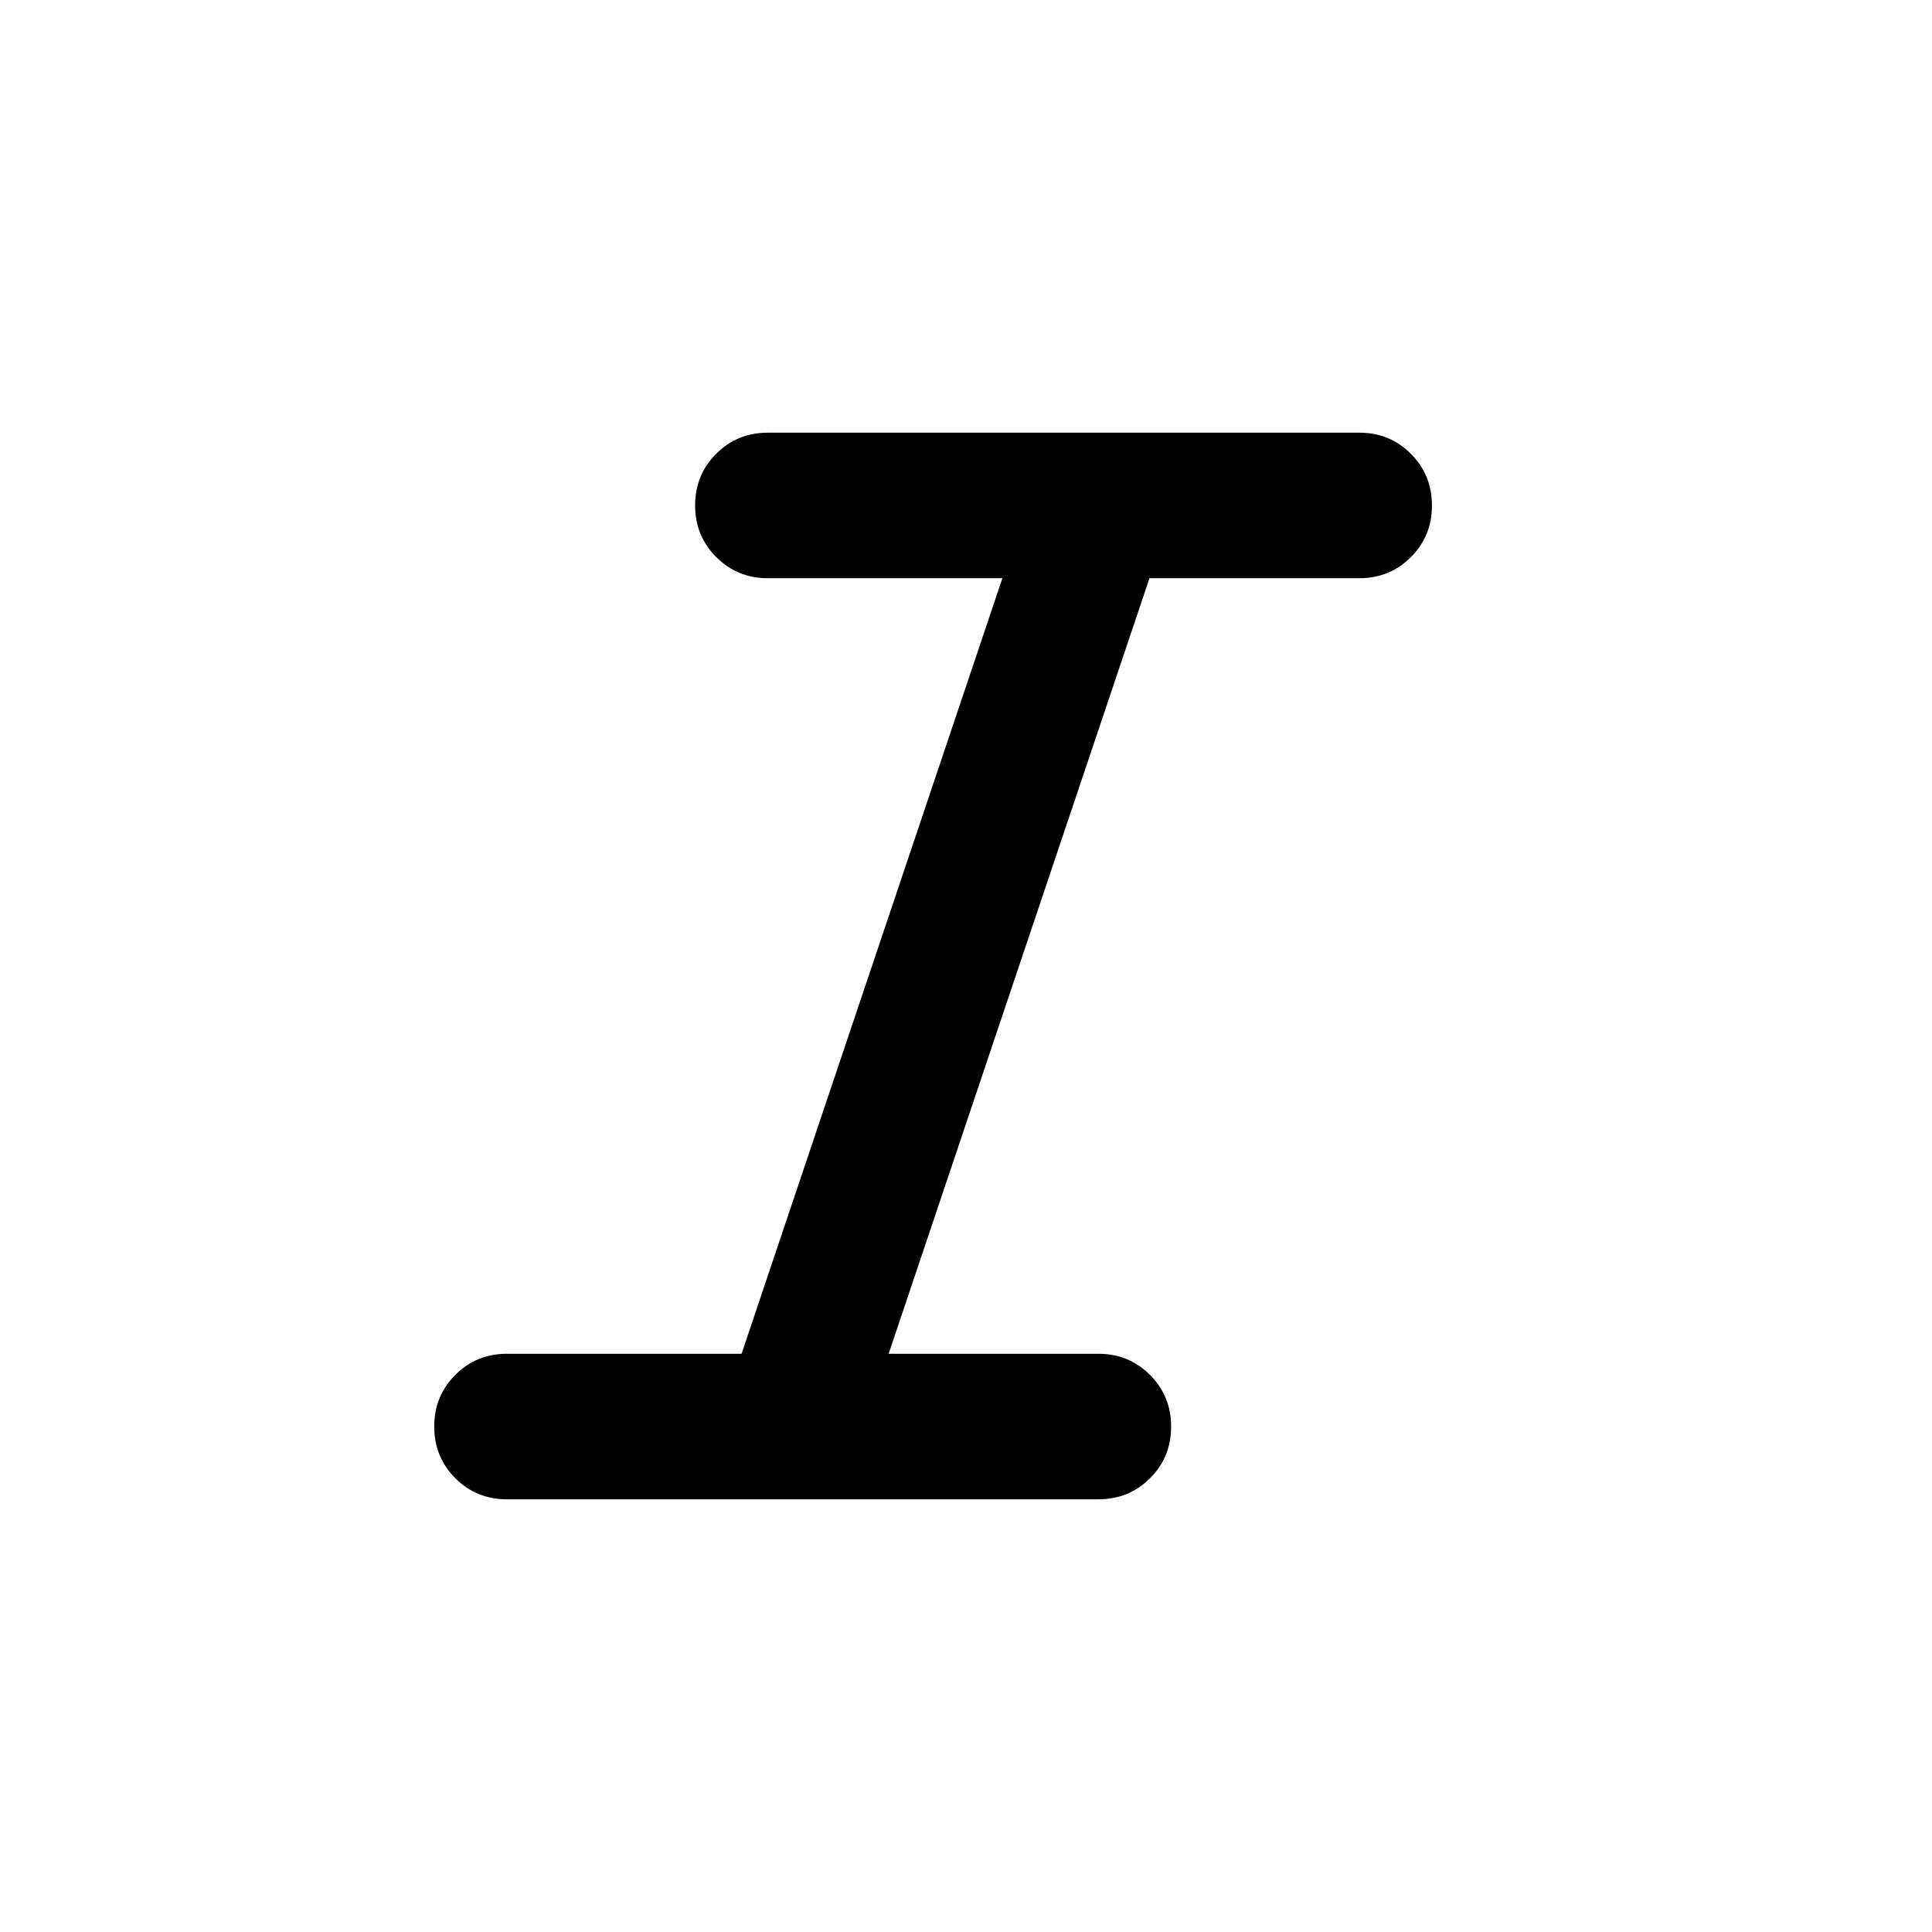
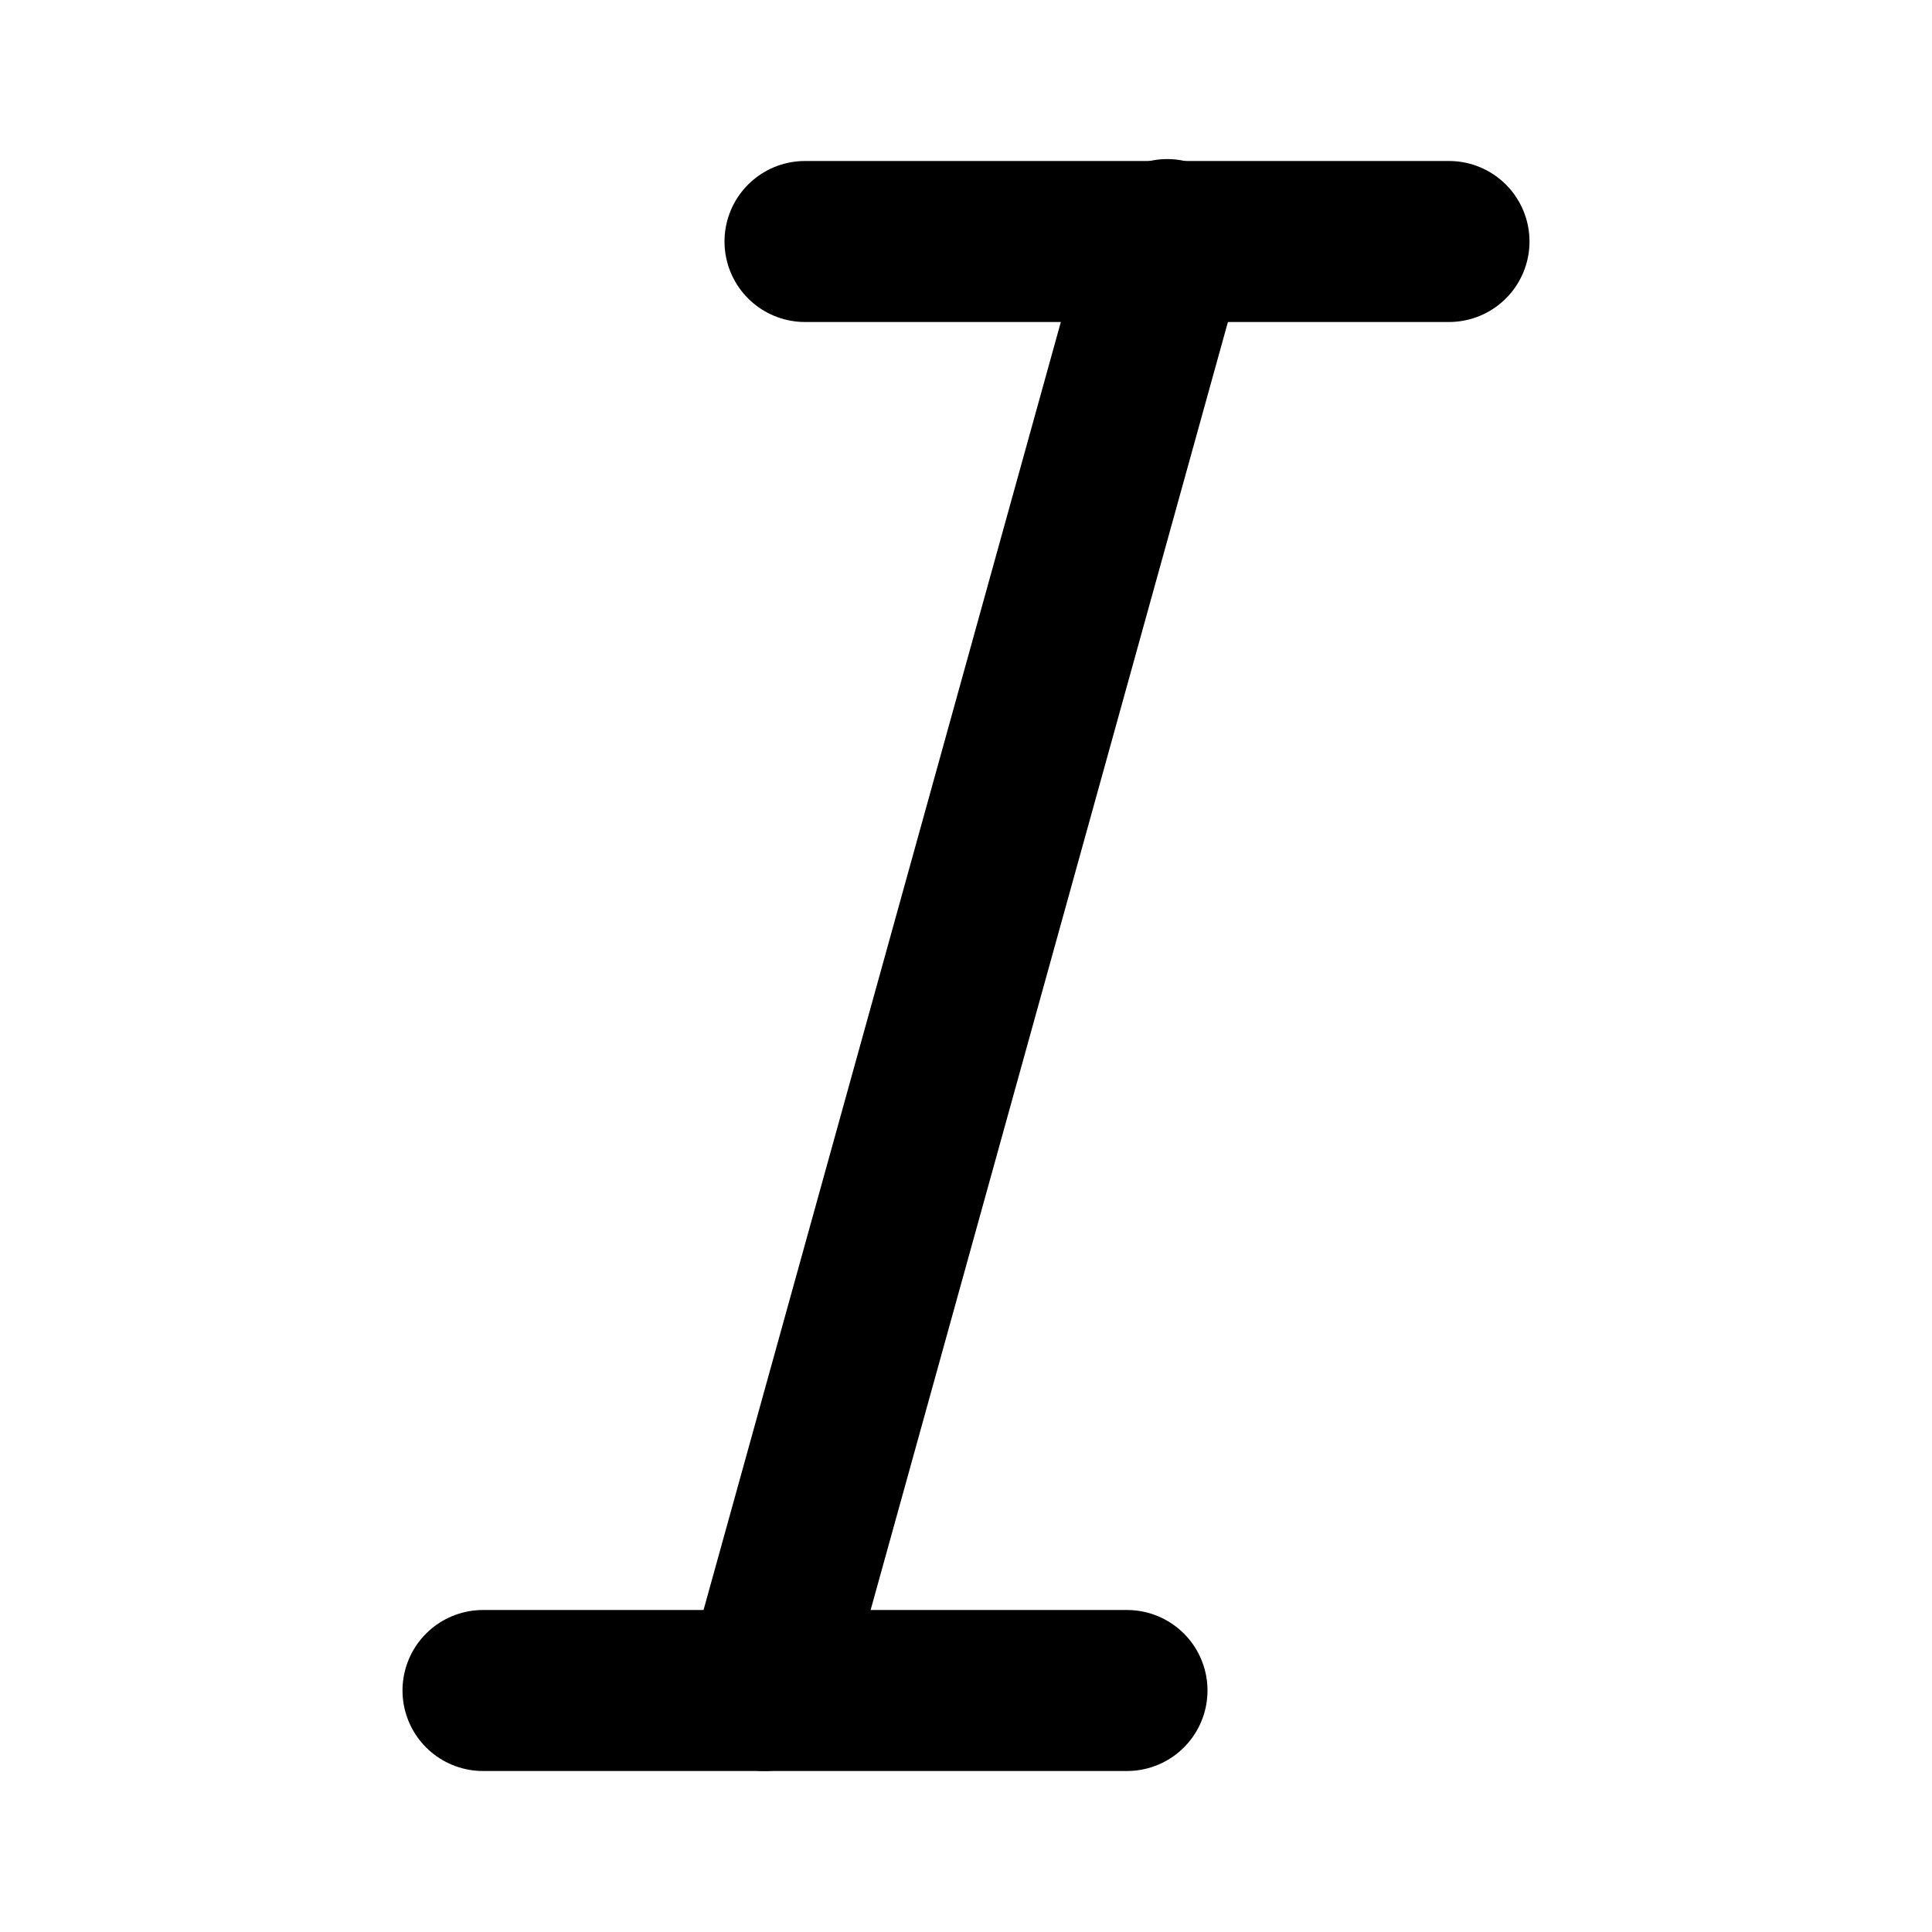
- <svg xmlns="http://www.w3.org/2000/svg" width="24" height="24" viewBox="0 0 24 24">
-   <path fill="currentColor" d="M6.298 18.625C6.045 18.625 5.831 18.538 5.656 18.363C5.482 18.188 5.394 17.974 5.394 17.72C5.394 17.467 5.482 17.253 5.656 17.079C5.831 16.904 6.045 16.817 6.298 16.817H9.212L12.452 7.183H9.539C9.285 7.183 9.072 7.095 8.897 6.92C8.722 6.745 8.635 6.531 8.635 6.278C8.635 6.025 8.722 5.811 8.897 5.637C9.072 5.462 9.285 5.375 9.539 5.375H16.885C17.138 5.375 17.352 5.462 17.526 5.637C17.701 5.812 17.788 6.026 17.788 6.28C17.788 6.533 17.701 6.747 17.526 6.921C17.352 7.095 17.138 7.183 16.885 7.183H14.279L11.039 16.817H13.644C13.897 16.817 14.111 16.905 14.286 17.08C14.461 17.255 14.548 17.469 14.548 17.722C14.548 17.975 14.461 18.189 14.286 18.363C14.111 18.538 13.897 18.625 13.644 18.625H6.298Z" />
+ <svg xmlns="http://www.w3.org/2000/svg" width="18" height="18" viewBox="0 0 48 48" fill="none">
+   <path d="M20 6H36" stroke="currentColor" stroke-width="4" stroke-linecap="round" stroke-linejoin="round" />
+   <path d="M12 42H28" stroke="currentColor" stroke-width="4" stroke-linecap="round" stroke-linejoin="round" />
+   <path d="M29 5.952L19 42" stroke="currentColor" stroke-width="4" stroke-linecap="round" stroke-linejoin="round" />
</svg>
